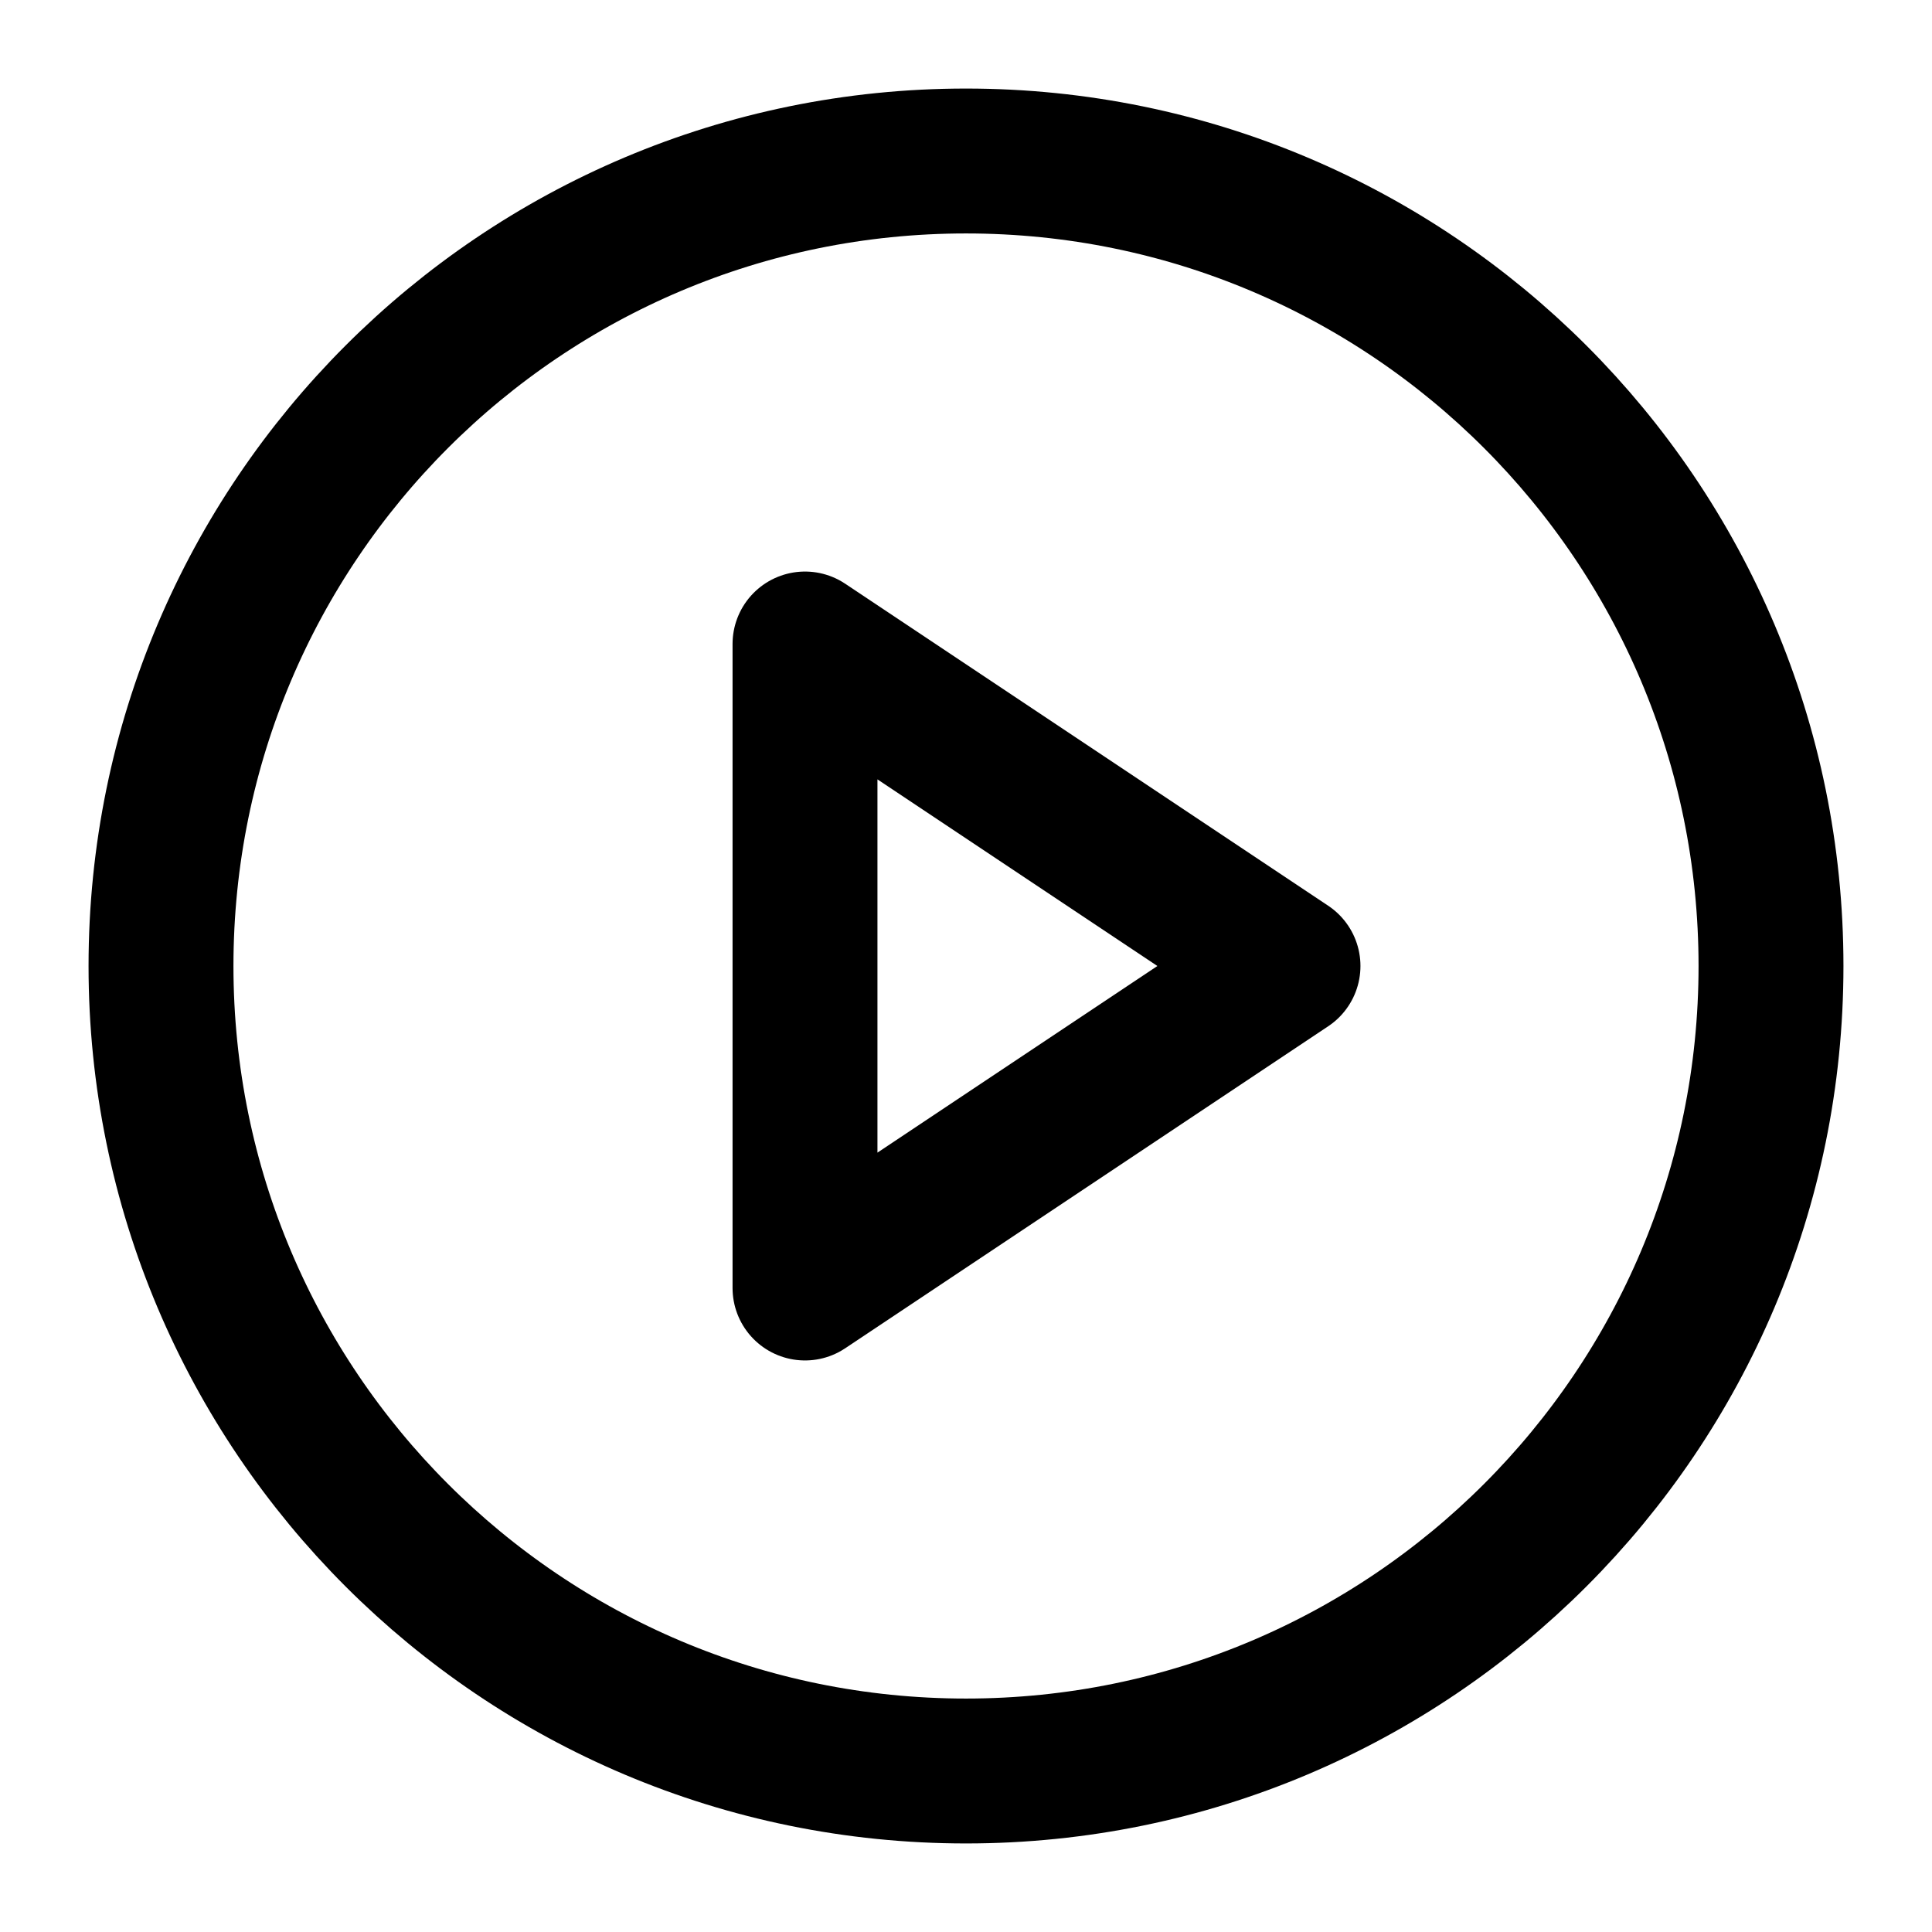
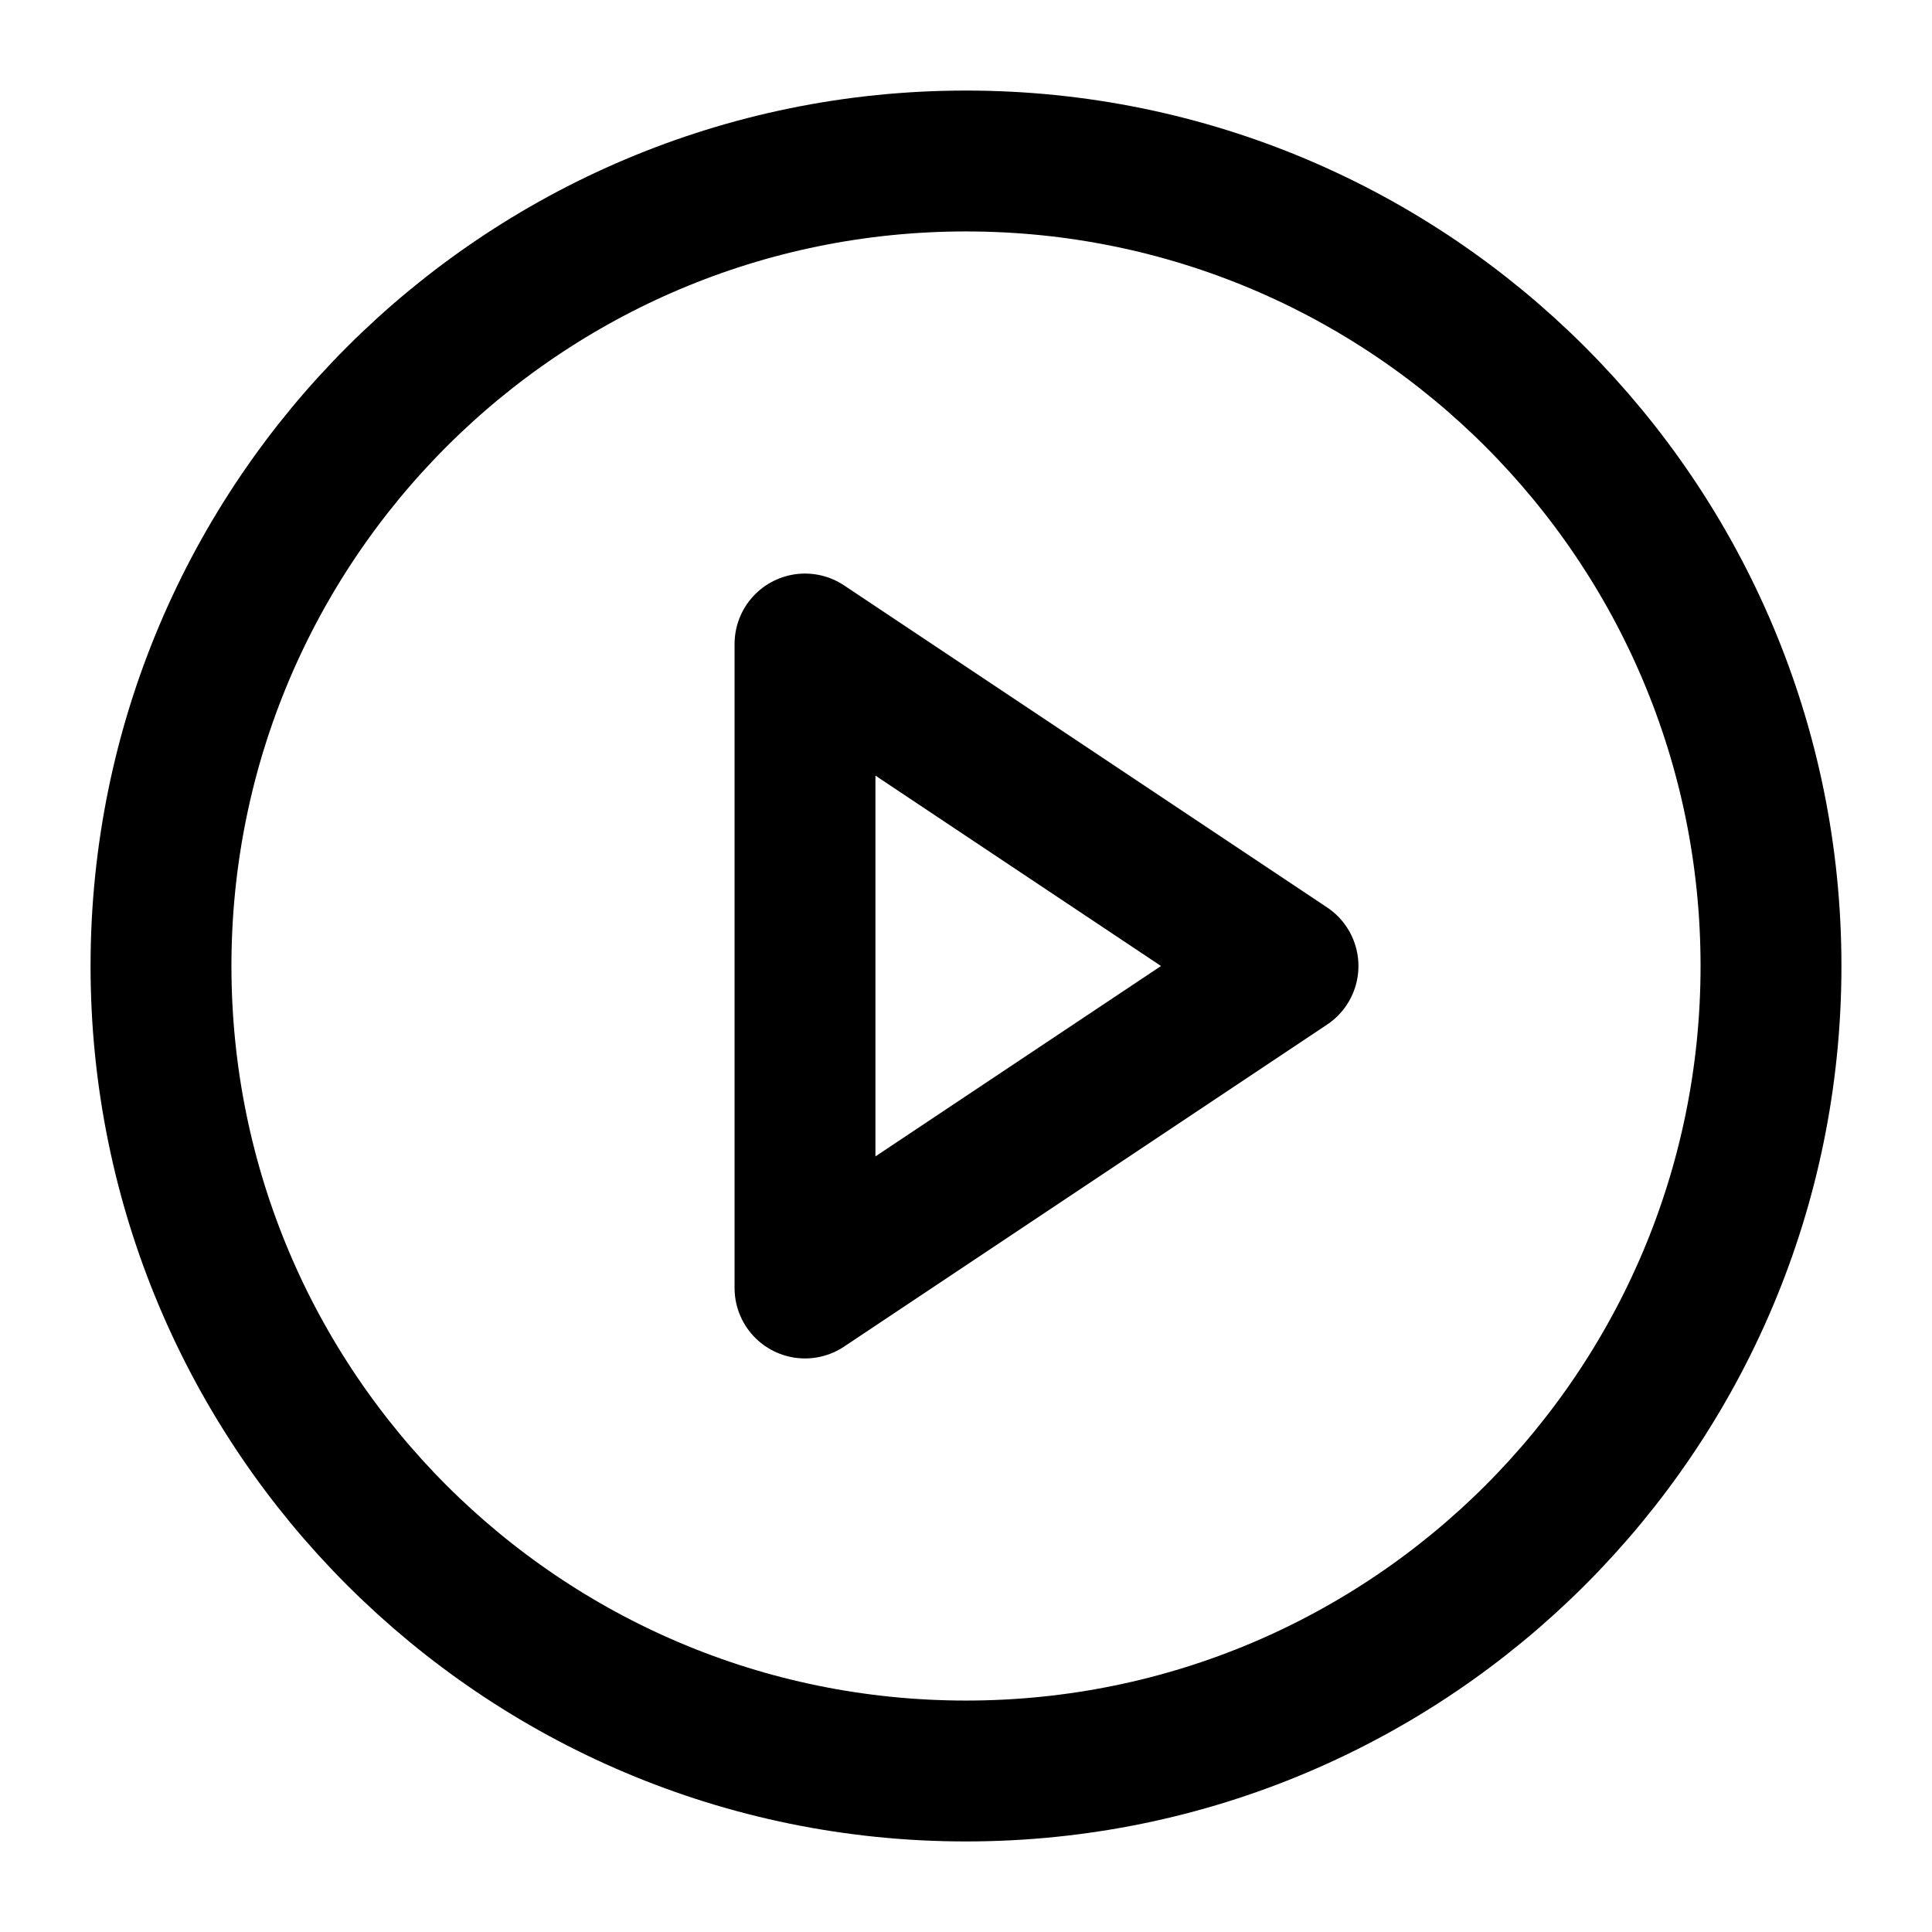
- <svg xmlns="http://www.w3.org/2000/svg" width="24" height="24" viewBox="0 0 24 24" fill="none" stroke="currentColor" stroke-width="1.8" stroke-linecap="round" stroke-linejoin="round">
+ <svg xmlns="http://www.w3.org/2000/svg" width="24" height="24" viewBox="0 0 24 24" fill="none" stroke="currentColor" stroke-width="1.75" stroke-linecap="round" stroke-linejoin="round">
  <circle cx="12" cy="12" r="10" />
  <polygon points="10 8 16 12 10 16 10 8" />
</svg>
